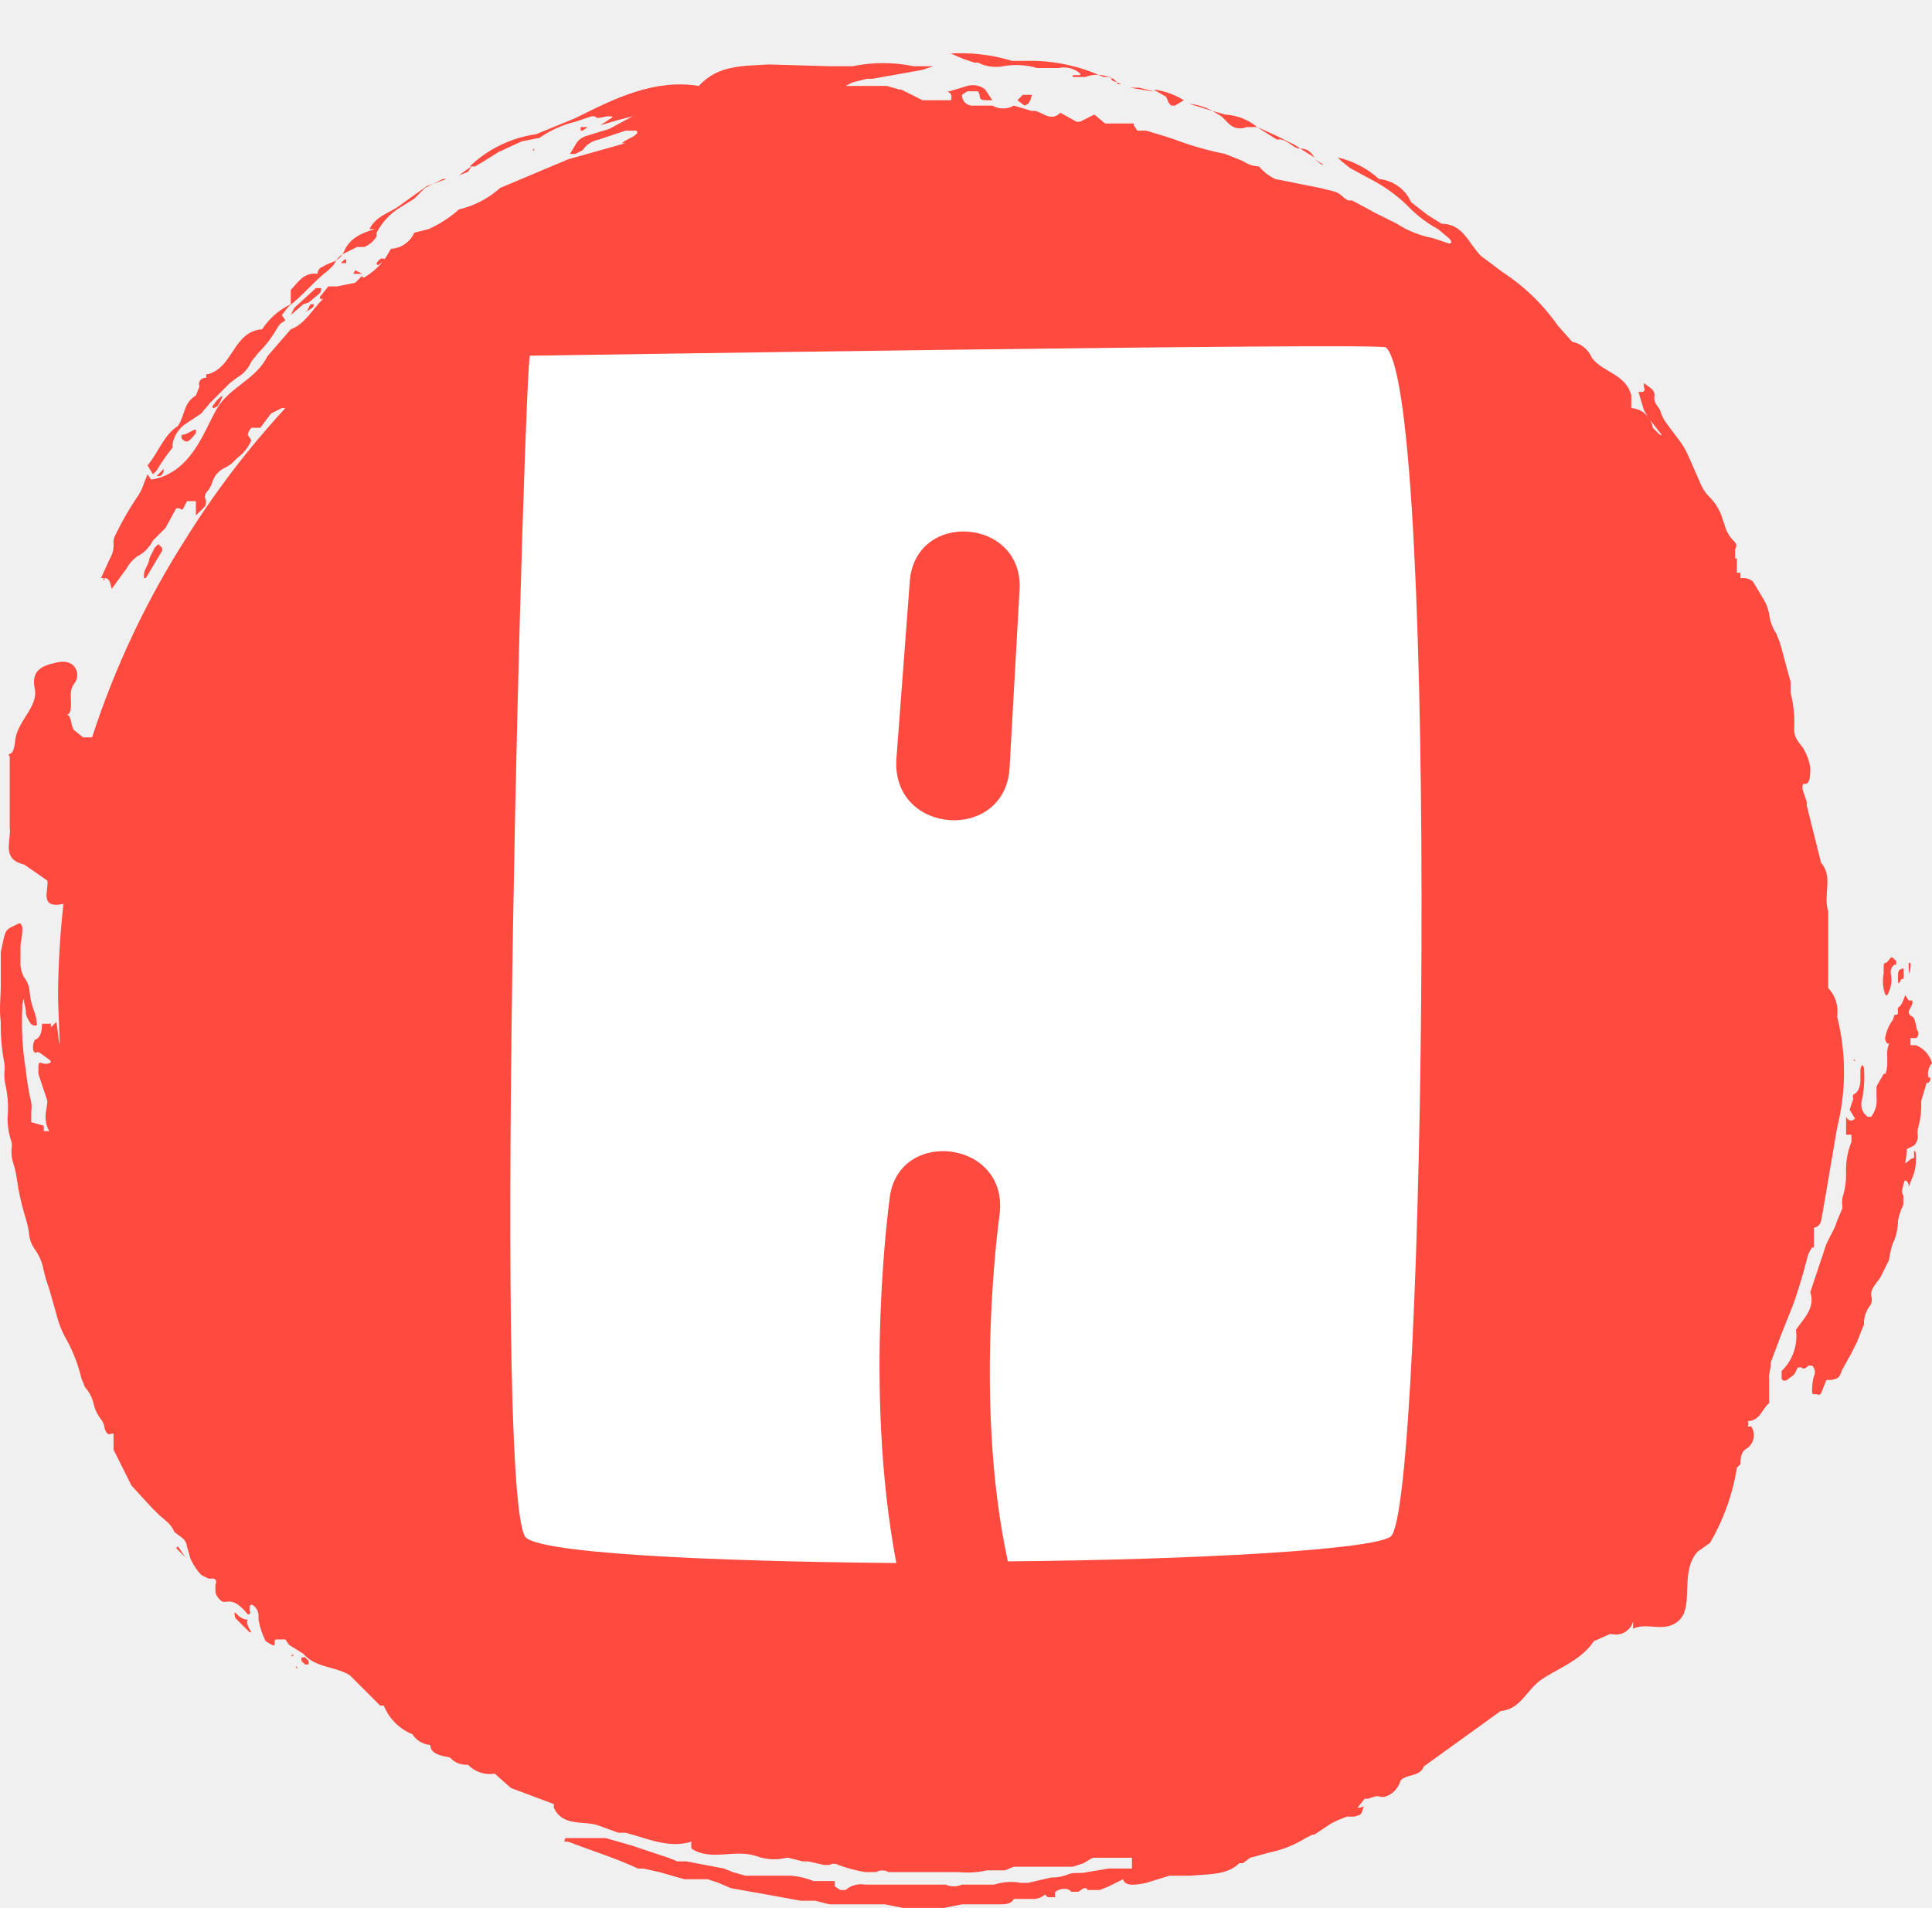
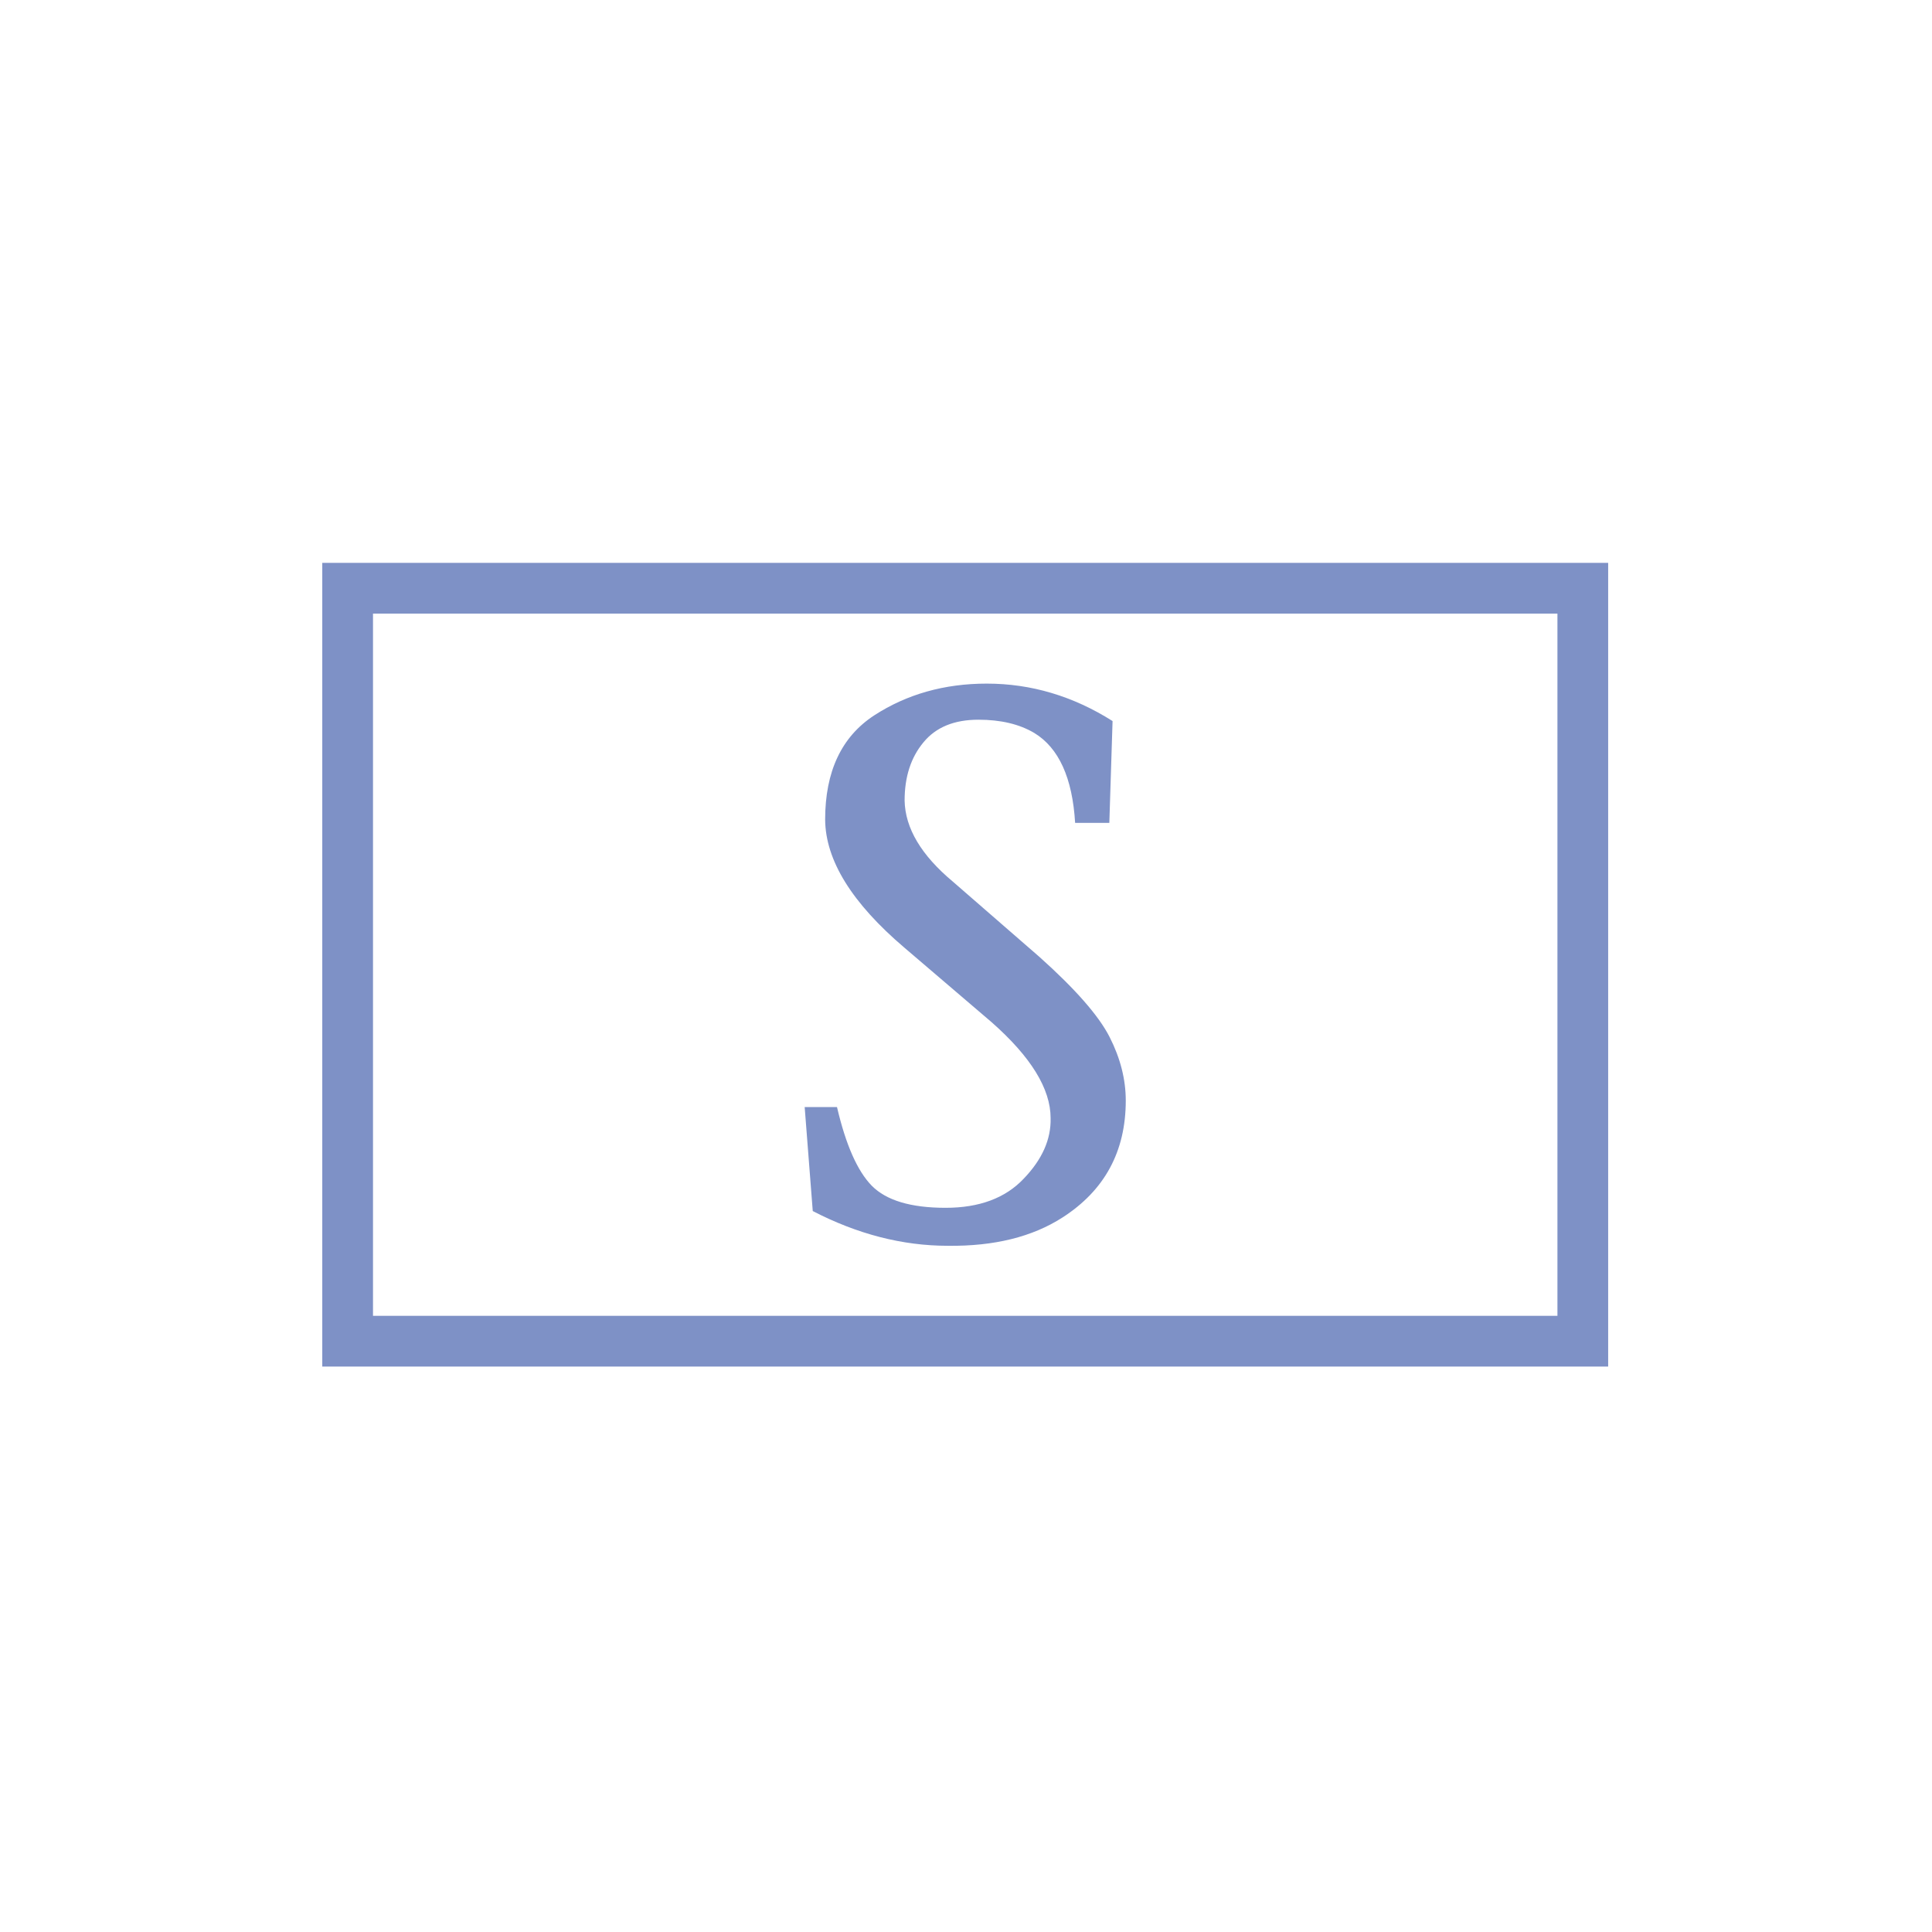
- <svg xmlns="http://www.w3.org/2000/svg" width="308.761" height="304.916" viewBox="0 0 106.008 104.687" class="css-1j8o68f" version="1.1" id="svg23">
-   <defs id="SvgjsDefs2684" />
-   <g id="SvgjsG2685" featurekey="rootContainer" transform="matrix(0.9820593,0,0,0.9820593,-0.05456052,0)" fill="#ff4a3f">
-     <g id="g17">
-       <path d="M19.8 15.3h.5l-.4-.2zm.5.1zm.8-.7c0 .1 0 .1.1.1l.4-.3c-.2-.1-.3-.1-.5.2zm.4-.2zm-4.1 2.3zm-.2.6l.3-.2c.1-.1.1-.2.1-.2h-.2l-.2.4c-.1-.1-.1 0 0 0zm2.2-2.9h-.1l-.2.2h.3zm-2.1 2.4l.6-.5c.1-.1.1-.2.1-.3h-.3l-1.2 1.1-.2.4.7-.6zm-1.1.8z" id="path3" />
-       <path d="M9.7 25v-.2a1.7 1.7 0 0 1 .7-1.1l.9-.6.5-.6.7-.7.4-.4.4-.3a1.9 1.9 0 0 0 .8-.9l.4-.5a5.9 5.9 0 0 0 1-1.3l.2-.3.3-.2-.2-.3.4-.5c.8-.6 1.4-1.4 2.2-2l.3-.3a1.4 1.4 0 0 1 .5-.6l.8-.4h.4a1.4 1.4 0 0 0 .7-.6V13a3.5 3.5 0 0 1 1.3-1.4l.8-.5.2-.2.4-.4 1-.5h.2l-1.1.4-1.4 1c-.6.5-1.4.6-1.8 1.4h.3c-.7.2-1.4.5-1.7 1.2s-.8.6-1.2.9a.4.4 0 0 0-.3.4c-.8-.1-1.1.5-1.5.9v.8a3.9 3.9 0 0 0-1.6 1.4c-1.6.1-1.6 2.1-3 2.5h-.1a.2.2 0 0 0 0 .2c-.3 0-.5.2-.4.5l-.2.5c-.7.4-.6 1.1-1 1.7-.8.5-1.1 1.5-1.7 2.2l.3.5.2-.2a11.6 11.6 0 0 1 .9-1.3zM53.9 3.3l.6.2h.2a2.2 2.2 0 0 0 1.4.2 4.1 4.1 0 0 1 1.9.1h1.2a1.4 1.4 0 0 1 1.2.3.1.1 0 0 1 0 .1H60a.1.1 0 0 0 0 .1h.7a1.8 1.8 0 0 1 1.3 0c.2 0 .1.1.2.2l.5.2h-.2c-.2-.4-.5-.4-.8-.4a9.7 9.7 0 0 0-4.3-.9h-.8A9.8 9.8 0 0 0 53 3h.2zm7.3 3.1zM50.3 4.7zm10.9 1.7h.2-.2zM19 14.7zm32.1-10zm17.6 2.2a.9.9 0 0 0 1 .2h.6a3.1 3.1 0 0 0-1.8-.7l-.7-.2.5.3zm-3.4-1.3c0 .1.1.2.2.3h.2l.5-.3a4.2 4.2 0 0 0-1.7-.6l.7.4zm7.4 2.7l.8.5c-.2-.3-.4-.5-.8-.5z" id="path5" />
-       <path d="M99 76.1l.6-1.6.6-1.5c.2-.5.6-1.8.8-2.6a1.7 1.7 0 0 1 .3-.7h.1v-1.1c.5-.1.4-.6.5-.9l.8-4.7a12.7 12.7 0 0 0 0-6.2 1.9 1.9 0 0 0-.5-1.6v-4.3c-.3-.9.3-1.9-.4-2.7L101 45a.4.4 0 0 0 0-.2l-.2-.6a.5.5 0 0 1 0-.4h.1c.3 0 .3-.5.3-.9a3 3 0 0 0-.4-1.1l-.3-.4a1.1 1.1 0 0 1-.2-.7 6.7 6.7 0 0 0-.2-2v-.6c-.2-.7-.4-1.5-.6-2.2l-.2-.5a2.5 2.5 0 0 1-.4-1.1 2.5 2.5 0 0 0-.3-.8l-.6-1a.8.8 0 0 0-.6-.2h-.1V32h-.2v-.8H97V31a.4.4 0 0 0 0-.1v-.2c.1-.2.1-.3-.1-.5a1.8 1.8 0 0 1-.4-.6l-.2-.6a2.9 2.9 0 0 0-.7-1.2 2.2 2.2 0 0 1-.5-.7l-.7-1.6a4.3 4.3 0 0 0-.6-1l-.6-.8a2.4 2.4 0 0 1-.4-.8l-.2-.3a.6.6 0 0 1-.1-.5.5.5 0 0 0-.2-.4l-.4-.3v.2c.1.2 0 .3-.1.3h-.2l.3 1 .3.5.7.9h-.1l-.2-.2-.2-.2a1.3 1.3 0 0 0-1.2-1.1v-.7c-.3-1.2-1.6-1.3-2.2-2.1a1.5 1.5 0 0 0-1.1-.9l-.8-.9a11.3 11.3 0 0 0-3.1-3l-.8-.6-.4-.3c-.7-.7-1-1.8-2.2-1.8l-.8-.5-.9-.7a2.2 2.2 0 0 0-1.8-1.3 5.1 5.1 0 0 0-2.3-1.2l.2.2.5.4 1.3.7a8.5 8.5 0 0 1 2.1 1.6 6.8 6.8 0 0 0 1.5 1.1l.6.5c.1.1.2.2.1.3H81l-.9-.3a5.6 5.6 0 0 1-2-.8l-1.2-.6-1.3-.7h-.2c-.3-.1-.4-.4-.8-.5l-.8-.2-2.5-.5a2.6 2.6 0 0 1-.9-.7 1.7 1.7 0 0 1-.9-.3l-1-.4a18.1 18.1 0 0 1-2.8-.8l-.6-.2-1-.3h-.5l-.2-.3v-.1h-1.6l-.6-.5-.4.2-.4.2h-.2l-.9-.5c-.6.6-1.1-.2-1.6-.1l-1-.3a1.2 1.2 0 0 1-1.2 0h-1.2a.6.6 0 0 1-.5-.6l.3-.2h.6a.7.7 0 0 1 .1.3c0 .2.2.2.5.2h.2l-.4-.6a1.1 1.1 0 0 0-1-.2l-1 .3H53c.3.2.2.3.2.5h-1.6l-.4-.2-.8-.4h-.1l-.7-.2h-2.3l.4-.2.8-.2h.3l1.7-.3 1.1-.2.6-.2h-1.1a8.4 8.4 0 0 0-3.4 0h-1.3L43 3.6c-1.4.1-2.8 0-3.9 1.2-2.5-.4-4.7.7-6.9 1.8l-2.2.9a6.7 6.7 0 0 0-3.7 1.8h.3l.5-.3.8-.5 1.3-.6 1-.2a6 6 0 0 1 2-.9l.9-.3h.2c.1.2.5 0 .7 0h.2c.1 0 .1.1 0 .1l-.6.4 1-.3.8-.2-1.3.7-1.3.4a1 1 0 0 0-.6.5l-.3.5h.3l.4-.2a1.4 1.4 0 0 1 .9-.6l1.5-.5h.5a.1.1 0 0 1 .1.2c-.2.2-.6.3-.8.5h.2l-3.2.9-3.8 1.6a5.2 5.2 0 0 1-2.3 1.2 6.6 6.6 0 0 1-1.7 1.1l-.8.2a1.5 1.5 0 0 1-1.3.9l-.3.5a3.7 3.7 0 0 1-1.2 1.1h-.1v-.1l-.2.2-.2.2-1 .2h-.5l-.4.5c-.1.1-.1.2 0 .2h.1c-.6.6-1 1.4-1.8 1.7L15 19.9c-.6 1.2-1.8 1.6-2.6 2.6s-1.4 3.9-3.9 4.3l-.2-.3-.2.5a2.7 2.7 0 0 1-.4.8 16.9 16.9 0 0 0-1.2 2.1.8.8 0 0 0-.1.5 1.4 1.4 0 0 1-.2.8l-.5 1.1h.2c.3 0 .3.3.4.6l.8-1.1a2.2 2.2 0 0 1 .6-.7 2 2 0 0 0 .9-.9l.3-.3.4-.4.6-1.1h.2c.1.1.1.1.2 0l.2-.4h.5v.8l.5-.5a.5.5 0 0 0 0-.5.4.4 0 0 1 .1-.3 1.5 1.5 0 0 0 .3-.5 1.3 1.3 0 0 1 .8-.9l.3-.2.3-.3a2.4 2.4 0 0 0 .8-1l-.2-.3c0-.1.1-.3.2-.4h.5l.6-.8.6-.3h.2a48.8 48.8 0 0 0-5.5 7.2h-.1.1a48.4 48.4 0 0 0-5.3 11.2h-.5l-.5-.4c-.2-.2-.1-.7-.4-.9h.1c.3-.5-.1-1.2.3-1.7s.1-1.4-.9-1.2-1.5.5-1.3 1.5-1 1.8-1.1 2.9-.5.5-.3.9v3.9c.1.8-.5 1.8.8 2.1l1.3.9c.1.5-.5 1.6.9 1.3a49.2 49.2 0 0 0-.3 5c0 1.1.1 2.2.1 3.3v-.4c-.1-.4-.1-.8-.2-1.3l-.3.3v-.2h-.5c0 .5-.1.8-.4.9a.9.9 0 0 0-.1.5c0 .1.1.3.2.2s.4.2.7.4-.2.3-.4.2-.2.1-.2.3v.3l.5 1.5c0 .3-.1.6-.1.9a1.7 1.7 0 0 0 .2.8h-.3v-.3l-.7-.2v-.6a1.5 1.5 0 0 0 0-.5 14.6 14.6 0 0 1-.3-1.8 16.6 16.6 0 0 1-.2-3.5.9.9 0 0 1 .1-.5v.2a2.9 2.9 0 0 1 .1.5.8.8 0 0 0 .1.4c.1.2.2.4.4.4s.1-.1.1-.2a2.1 2.1 0 0 0-.1-.5 4.2 4.2 0 0 1-.3-1.3 1.5 1.5 0 0 0-.3-.7 1.6 1.6 0 0 1-.2-.9v-.8c0-.3.1-.6.1-.9a.5.5 0 0 0-.1-.4h-.1c-.8.4-.7.2-1 1.6V55c0 .7-.1 1.4 0 2.1a10.8 10.8 0 0 0 .2 2.3 1.8 1.8 0 0 1 0 .5 3.1 3.1 0 0 0 .1.9 5.9 5.9 0 0 1 .1 1.3 3.9 3.9 0 0 0 .2 1.7 1.2 1.2 0 0 1 0 .4 2.1 2.1 0 0 0 .1.8 4.9 4.9 0 0 1 .2.9 14 14 0 0 0 .5 2.2 5 5 0 0 1 .2 1 1.7 1.7 0 0 0 .3.7 2.9 2.9 0 0 1 .5 1.2 8.5 8.5 0 0 0 .3 1l.4 1.4a5.4 5.4 0 0 0 .6 1.5 8.5 8.5 0 0 1 .8 2.1l.2.5a2.1 2.1 0 0 1 .5 1 2.1 2.1 0 0 0 .4.8 1 1 0 0 1 .2.5c.1.3.2.4.4.3h.1v.9l.5 1 .5 1 1.1 1.2.4.4c.3.3.7.5.9 1l.4.3a.7.7 0 0 1 .3.5l.2.7a3.3 3.3 0 0 0 .6.9l.4.2h.3a.2.2 0 0 1 .1.3 2.5 2.5 0 0 0 0 .5.9.9 0 0 0 .4.5h.2c.4-.1.8.2 1.2.7h.1c0-.1.1-.1 0-.2v-.2c0-.1.1-.2.2-.1a.7.7 0 0 1 .3.6v.2a4.3 4.3 0 0 0 .4 1.2c.5.3.5.3.5.1s0-.2.2-.2h.4l.2.3.8.5c.7.8 1.8.7 2.6 1.2l1.7 1.7h.2a2.9 2.9 0 0 0 1.6 1.6 1.3 1.3 0 0 0 1 .6c0 .5.6.6 1.1.7a1.2 1.2 0 0 0 .8.4h.2a1.7 1.7 0 0 0 1.5.5l.9.8 2.4.9v.2c.5 1.1 1.7.7 2.5 1l1.1.4h.4c1.2.3 2.4.9 3.7.5a.7.7 0 0 0 0 .4c1.1.7 2.4 0 3.6.4a2.9 2.9 0 0 0 1.7.1h.1l.8.2h.3l.9.2h.3a.5.5 0 0 1 .5 0 7.9 7.9 0 0 0 1.5.4h.6a.7.7 0 0 1 .7 0h3.9a5 5 0 0 0 1.6-.1h1l.5-.2H60l.6-.2.5-.3h2.2v.6H62l-1.2.2c-.4.1-.7 0-1 .1a2.4 2.4 0 0 1-1 .2l-1.3.3h-.4a3.1 3.1 0 0 0-1.5.1h-1.8a1.1 1.1 0 0 1-.9 0h-4.5a1.3 1.3 0 0 0-1.1.3H47l-.3-.2v-.3h-1.2a4.1 4.1 0 0 0-1.3-.3h-2.5l-.7-.2-.5-.2-2.1-.4h-.5l-.5-.2-2.1-.7-1.4-.4h-2.2c-.1 0-.1.1-.1.2h.2c1.3.5 2.6.9 3.9 1.5h.3l.9.2 1.4.4h1.3l.6.2.7.3 1.7.3 1.1.2 1.1.2h.8l.8.2h3.1l1 .2h2.3l1-.2H56c.4 0 .6-.1.7-.3h1a1 1 0 0 0 .8-.3c-.1.1 0 .1.1.2h.4v-.2c0-.1 0-.1.2-.2s.6-.1.7.1h.4l.3-.2c.2 0 .2 0 .2.1h.7l.5-.2.8-.4c.1.3.4.4 1.3.2l1.3-.4h1.2c.9-.1 2 0 2.7-.7h.2l.4-.3 1.1-.3a6.1 6.1 0 0 0 2-.8l.4-.2h.1l.9-.6.4-.2.5-.2h.4c.4-.1.4-.1.5-.4s0-.1-.2-.1h-.1l.4-.5h.2c.3-.1.5-.2.7-.1h.2a1.3 1.3 0 0 0 .9-.9c.3-.4 1.1-.2 1.3-.8l4.3-3.1c1.1-.1 1.4-1.1 2.2-1.7s2.3-1.1 3-2.2l.9-.4h.1a1 1 0 0 0 1.2-.7v.4c.8-.4 1.8.3 2.6-.5s0-2.7 1-3.8l.7-.5a12.1 12.1 0 0 0 1.5-4.2l.2-.2c0-.3 0-.7.4-.9a.9.9 0 0 0 .2-1.2h-.2a.3.3 0 0 0 0-.3c.7 0 .8-.7 1.2-1V77a.5.5 0 0 1 0-.2 3.8 3.8 0 0 0 .1-.7zM5.9 32.2z" id="path7" />
-       <path d="M26.4 9.3l-.3.2-.4.3.5-.2zm6.1-2h.1l.3-.2h-.4zm-2.6 1l-.1.1h.1v-.1zm-1.5 1.4zm1.3-.2zm-6.3 3.1zM9.2 26.2l-.4.4H9a.4.4 0 0 0 .2-.4zm3-3.5a2.1 2.1 0 0 0 .3-.6 1.5 1.5 0 0 0-.5.5c-.1.1-.1.2 0 .2zM11 24.2V24c-.2 0-.5.3-.8.3v.2c.3.3.4.2.8-.3zm3 66.2zM73.9 9.2h.1l-.5-.3zm-2.5-1.4c.5-.1.8.4 1.2.5h.1l-.3-.2-1-.5-1.1-.5.3.2zM52.8 3.1zm11.7 2h-.1l-1.2-.2h.5zm2 .7l1.3.4a3.3 3.3 0 0 0-1.3-.4zm-9 0a1 1 0 0 0 .2-.5h-.5l-.3.3.4.3zm9 1.6zM49.9 4.2zm2.9.7zM48.5 4zm13.8 2.1a.5.5 0 0 0 0 .1zm44.8 52.3h-.3V58h.3c.1 0 .2-.3.1-.4s-.1-.7-.3-.8a.3.3 0 0 1-.2-.3l.2-.4a.4.4 0 0 0 0-.2h-.2l-.2-.3c-.1.3-.2.6-.4.7a.5.5 0 0 0 0 .2c0 .1 0 .2-.1.2h-.1a1.1 1.1 0 0 1-.1.3 2.3 2.3 0 0 0-.4.9.4.4 0 0 0 .1.4h.1a1.7 1.7 0 0 0-.1.8v.4a1.8 1.8 0 0 1-.1.5h-.1l-.4.7v.6a1.5 1.5 0 0 1-.3 1.1h-.2l-.2-.2a.9.9 0 0 1-.1-.8 6.5 6.5 0 0 0 .1-1.7c0-.1-.1-.2-.1-.2a.5.5 0 0 0-.1.3v.6c0 .2-.1.6-.3.7s-.1.2-.1.3l-.2.6.3.5c-.2.2-.4.1-.5-.1v1h.3v.4a4.2 4.2 0 0 0-.3 1.4 3.3 3.3 0 0 0 0 .4 4 4 0 0 1-.2 1.3 2 2 0 0 0 0 .6l-.3.7a3.2 3.2 0 0 1-.3.7l-.3.6-.9 2.7c.3.9-.4 1.5-.8 2.1a2.7 2.7 0 0 1-.8 2.3v.4c0 .1.1.2.3.1l.4-.3.2-.4h.2c.1.1.2.1.4-.1h.2a.5.5 0 0 1 .1.6 2.9 2.9 0 0 0-.1.8c0 .1 0 .2.1.2h.2c.1.1.2 0 .3-.3l.2-.5h.3c.4-.1.4-.1.6-.6l.5-.9.3-.6.4-1a1.6 1.6 0 0 1 .3-1 .6.6 0 0 0 .1-.6c0-.2 0-.3.2-.6l.3-.4.5-1a4.7 4.7 0 0 1 .2-.9 3 3 0 0 0 .3-1.3 3.8 3.8 0 0 1 .3-.9v-.5c-.1-.2-.1-.2 0-.6s.1-.2.2-.2a.4.4 0 0 1 .1.3l.2-.5a2.3 2.3 0 0 0 .2-.9v-.3c0-.1 0-.3-.1-.3v.4c-.2 0-.3.2-.5.3a6.4 6.4 0 0 0 .1-.8l.4-.2a.7.7 0 0 0 .2-.6 1.4 1.4 0 0 1 0-.3 4.8 4.8 0 0 0 .2-1.4v-.2l.3-1h.1a.3.3 0 0 0 .1-.3h-.1a.9.9 0 0 1 .2-.8 1.5 1.5 0 0 0-.9-1zm-1.2 7.8zm-.2-9.9zm0 0zM9.1 30.8a.3.3 0 0 0 0-.2l-.2-.2-.2.2-.3.6c0 .3-.3.6-.3.9v.2h.1zm96.3 24.8h.1a1.7 1.7 0 0 0 .2-1.2.5.5 0 0 1 .2-.5h.1v-.2l-.2-.2h-.1c-.1.1-.2.3-.3.3s-.1.1-.1.3v.3a2.2 2.2 0 0 0 .1 1.2zM13.2 90.1c-.1 0 0 .2 0 .3l.8.8h.1c-.2-.3-.3-.6-.2-.7a.9.9 0 0 1-.5-.2zm.8.3zm92.3-35.7h.1a2 2 0 0 0 0-.6c-.3.1-.3.1-.3.6s.1.1.2 0z" id="path9" />
-       <path d="M106.7 62a.6.6 0 0 0 .1-.5c0-.1-.1-.2-.1-.1h-.2v.2c0 .4.1.5.2.4zm.1-8.2h-.1v.6a1 1 0 0 0 .1-.6zM17.1 92.6h-.2v.2l.2.2h.2v-.2zm86.6-33.3c0-.1 0-.1-.1-.1zM9.9 86.5l.5.5-.4-.6z" id="path11" />
-       <circle cx="10.5" cy="87.1" transform="rotate(-24.8 10.4 87.159)" id="circle13" />
-       <path d="M9.7 30.1h-.1v.2-.2h.1zm83.2-6.6l-.2-.3h-.1zm-14.7 77.1zM5.9 32.2zm-.1.2a.3.3 0 0 0 .1-.2v.2zm1.9-4.9zM61.5 2.4zm42.8 58.2v.1-.1zM16.4 92.5h-.1c.1.1.2 0 .1-.1zm.2.7h.1l-.1-.1v.1zm73.9-71.3zm15.2 34.4zM14.6 91.7zm92.1-37zm-.8 11.4zM34.6 0z" id="path15" />
-     </g>
-   </g>
-   <g id="SvgjsG2686" featurekey="nameFeature-0" transform="matrix(2.284354,0,0,2.284354,27.98006,-5.60952)" fill="#ffffff">
-     <path d="M9.6 16.48 l-0.32 4.24 c-0.08 1.8 2.6 1.96 2.72 0.2 l0.24 -4.28 c0.12 -1.76 -2.56 -1.96 -2.64 -0.16 z M0.48 11 l0 0 c0.04 0 20.48 -0.32 20.56 -0.2 c1.28 1.12 0.96 27.8 0.12 28.56 c-0.4 0.32 -4.64 0.56 -9.2 0.6 c-0.84 -3.84 -0.2 -8.32 -0.2 -8.32 c0.24 -1.8 -2.44 -2.12 -2.64 -0.4 c0 0.04 -0.64 4.52 0.16 8.76 c-4.56 -0.04 -8.68 -0.24 -8.92 -0.64 c-0.8 -1.44 0 -28.28 0.12 -28.36 z" id="path20" />
+ <svg xmlns="http://www.w3.org/2000/svg" version="1.1" width="1500" height="1500" viewBox="0 0 1500 1500">
+   <rect width="1500" height="1500" fill="#ffffff">
+ </rect>
+   <g transform="matrix(0.6666667,0,0,0.6666667,249.3939,435.9903)">
+     <svg viewBox="0 0 396 248" data-background-color="#ffffff" preserveAspectRatio="xMidYMid meet" height="939" width="1500">
+       <g id="tight-bounds" transform="matrix(1,0,0,1,0.24,0.4)">
+         <svg viewBox="0 0 395.52 247.2" height="247.2" width="395.52">
+           <g>
+             <svg>
+ </svg>
+           </g>
+           <g>
+             <svg viewBox="0 0 395.52 247.2" height="247.2" width="395.52">
+               <g transform="matrix(1,0,0,1,148.3791,37.08)">
+                 <svg viewBox="0 0 98.762 173.04" height="173.04" width="98.762">
+                   <g>
+                     <svg viewBox="0 0 98.762 173.04" height="173.04" width="98.762">
+                       <g>
+                         <svg viewBox="0 0 98.762 173.04" height="173.04" width="98.762">
+                           <g>
+                             <svg viewBox="0 0 98.762 173.04" height="173.04" width="98.762">
+                               <g id="textblocktransform">
+                                 <svg viewBox="0 0 98.762 173.04" height="173.04" width="98.762" id="textblock">
+                                   <g>
+                                     <svg viewBox="0 0 98.762 173.04" height="173.04" width="98.762">
+                                       <g transform="matrix(1,0,0,1,0,0)">
+                                         <svg width="98.762" viewBox="1.78 -20.09 11.92 20.87" height="173.04" data-palette-color="#7e91c6">
+                                           <path d="M13.21-18.7L13.21-18.7 13.09-14.92 11.82-14.92Q11.67-17.43 10.3-18.26L10.3-18.26Q9.47-18.75 8.23-18.75L8.23-18.75Q6.88-18.75 6.19-17.91 5.49-17.07 5.49-15.75L5.49-15.75Q5.52-14.21 7.28-12.74L7.28-12.74 10.5-9.94Q12.5-8.15 13.1-6.97 13.7-5.79 13.7-4.61L13.7-4.61Q13.7-1.78 11.35-0.27L11.35-0.27Q9.67 0.81 7.1 0.78L7.1 0.78Q4.57 0.78 2.08-0.51L2.08-0.51 1.78-4.37 2.98-4.37Q3.47-2.27 4.27-1.45 5.08-0.63 7.01-0.63L7.01-0.63Q8.89-0.63 9.91-1.71 10.94-2.78 10.91-3.96L10.91-3.96Q10.91-5.59 8.72-7.52L8.72-7.52 5.49-10.28Q2.56-12.77 2.54-15.04L2.54-15.04Q2.54-17.72 4.36-18.91 6.18-20.09 8.54-20.09L8.54-20.09Q11.01-20.09 13.21-18.7Z" opacity="1" transform="matrix(1,0,0,1,0,0)" fill="#7e91c6" class="wordmark-text-0" data-fill-palette-color="primary" id="text-0">
+ </path>
+                                         </svg>
+                                       </g>
+                                     </svg>
+                                   </g>
+                                 </svg>
+                               </g>
+                             </svg>
+                           </g>
+                           <g />
+                         </svg>
+                       </g>
+                     </svg>
+                   </g>
+                 </svg>
+               </g>
+               <g>
+                 <path d="M0 247.2v-247.2h395.52v247.2zM379.915 231.595v-215.99h-364.31v215.99z" fill="#7e91c6" fill-rule="nonzero" stroke="none" stroke-width="1" stroke-linecap="butt" stroke-linejoin="miter" stroke-miterlimit="10" stroke-dasharray="" stroke-dashoffset="0" font-family="none" font-weight="none" font-size="none" text-anchor="none" style="mix-blend-mode: normal" data-fill-palette-color="tertiary" />
+               </g>
+             </svg>
+           </g>
+           <defs />
+         </svg>
+         <rect width="395.52" height="247.2" fill="none" stroke="none" visibility="hidden" />
+       </g>
+     </svg>
  </g>
</svg>
